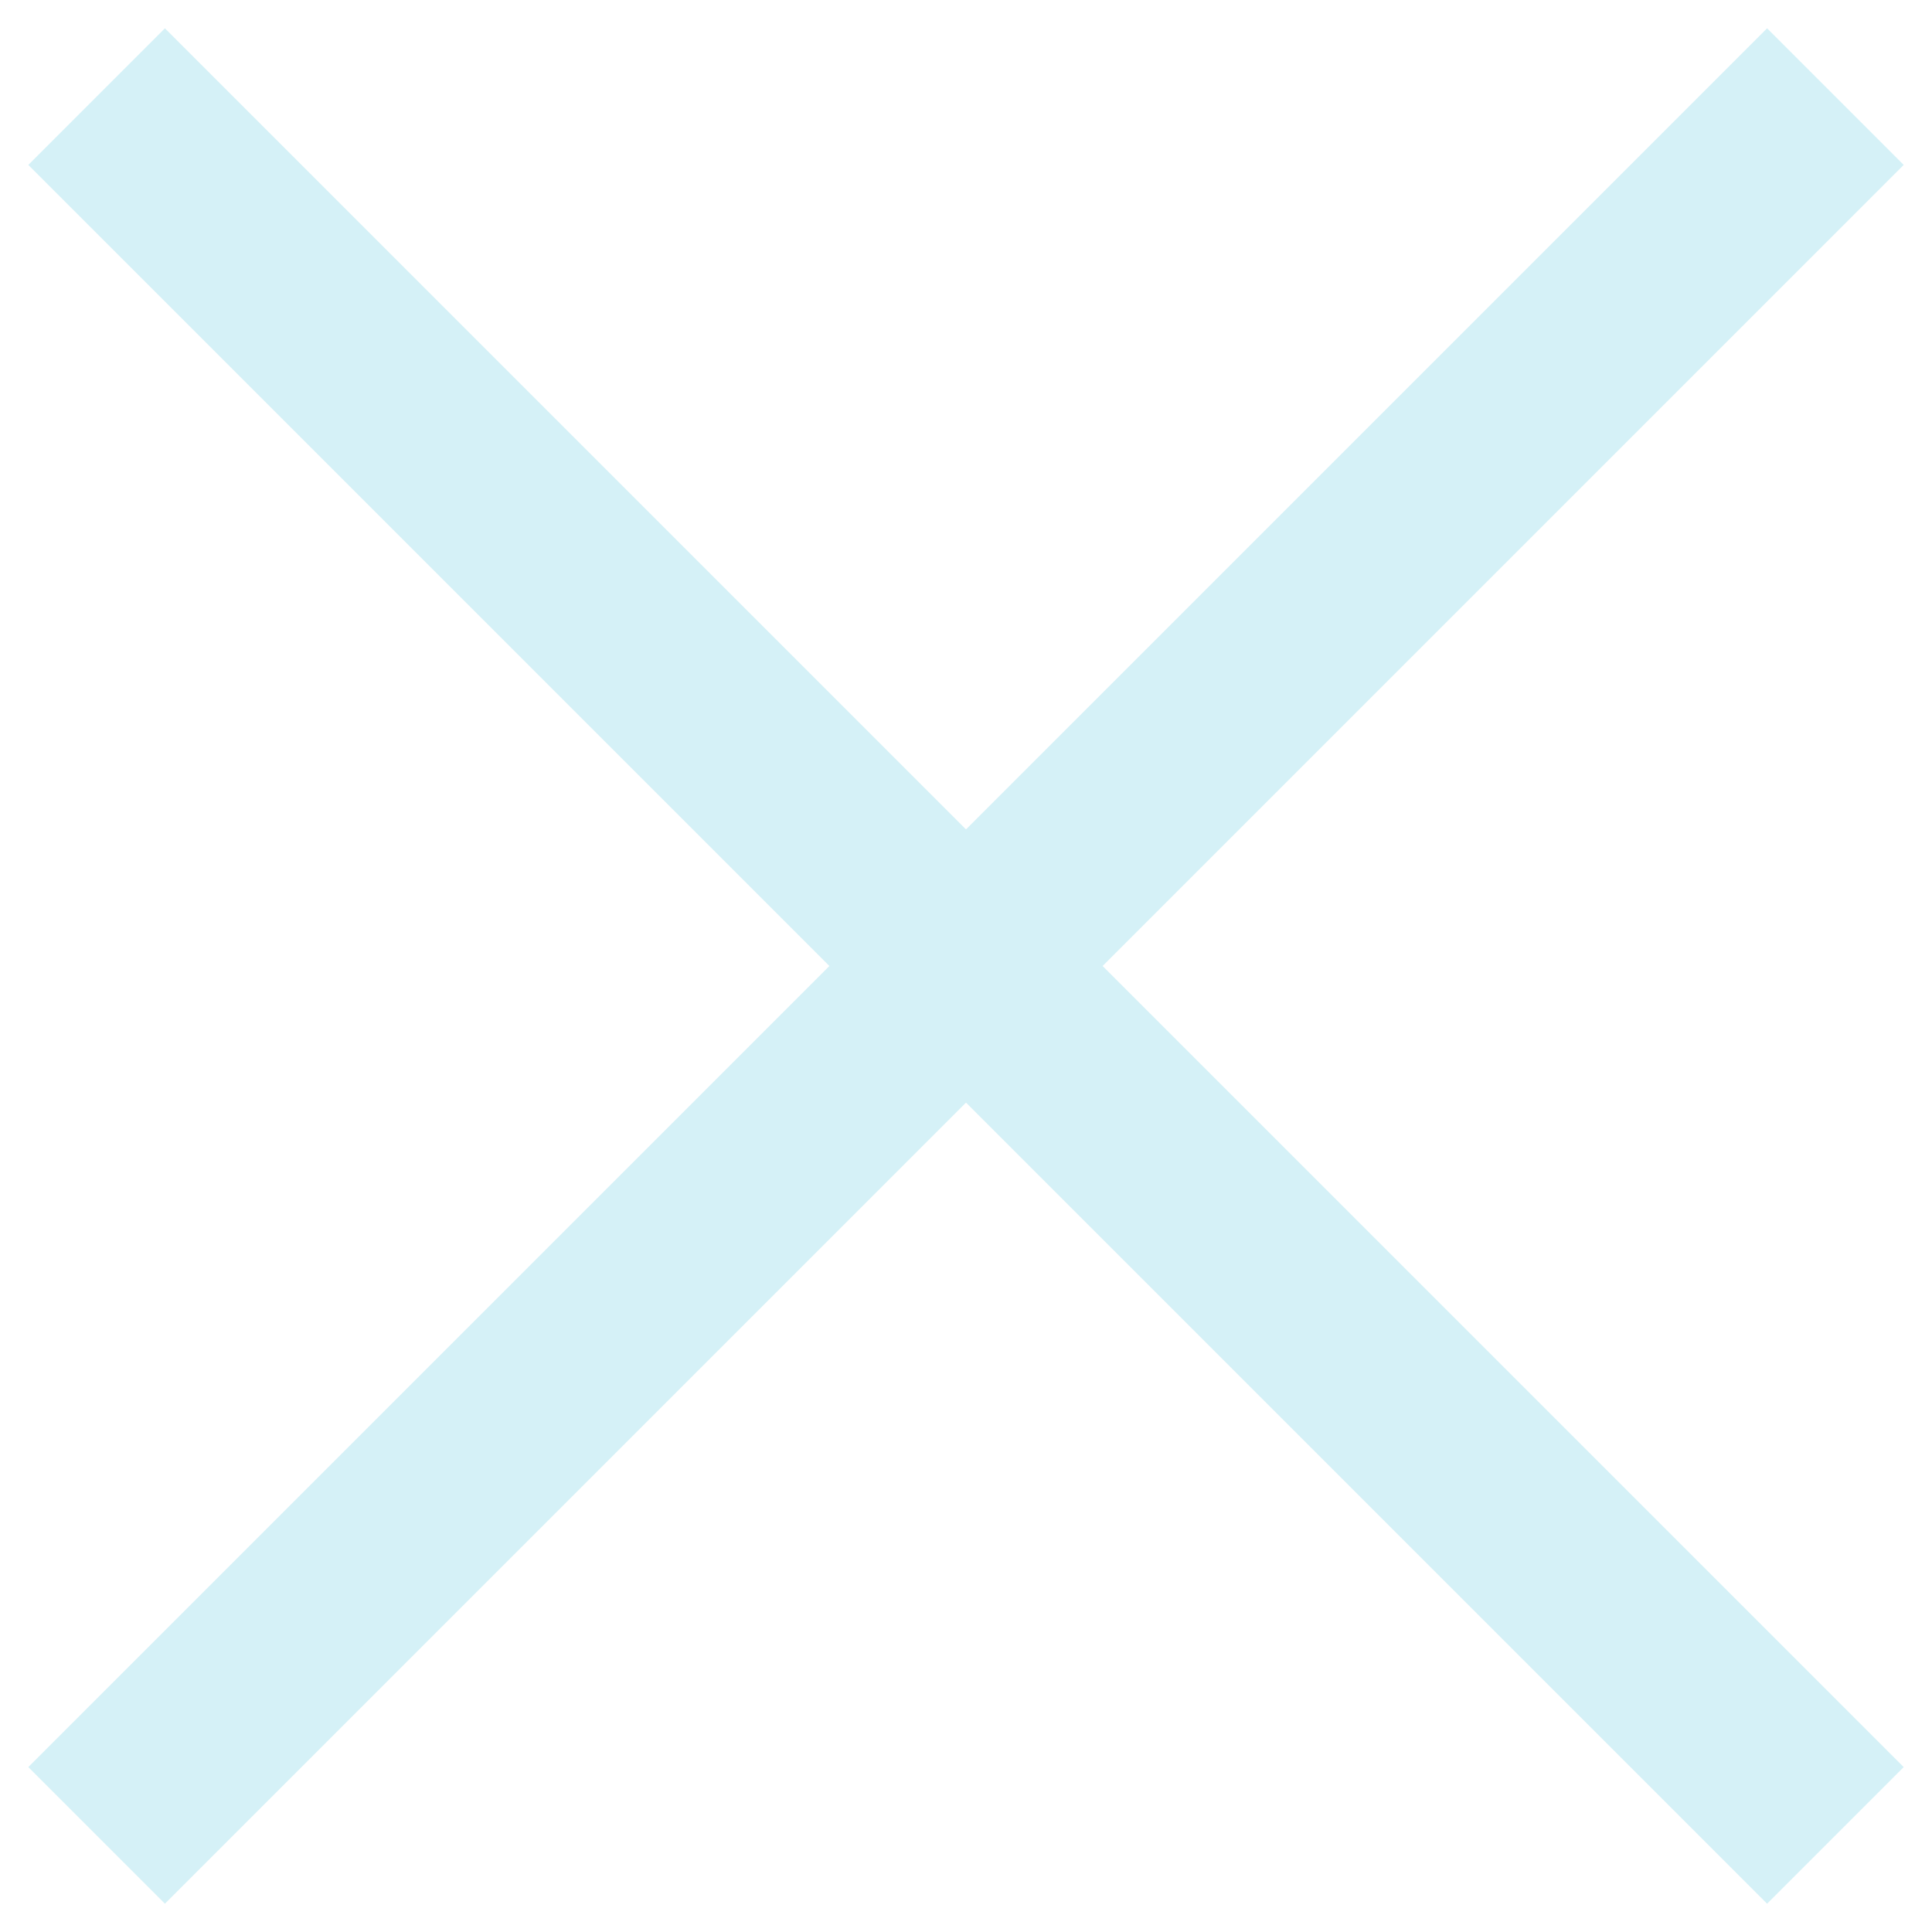
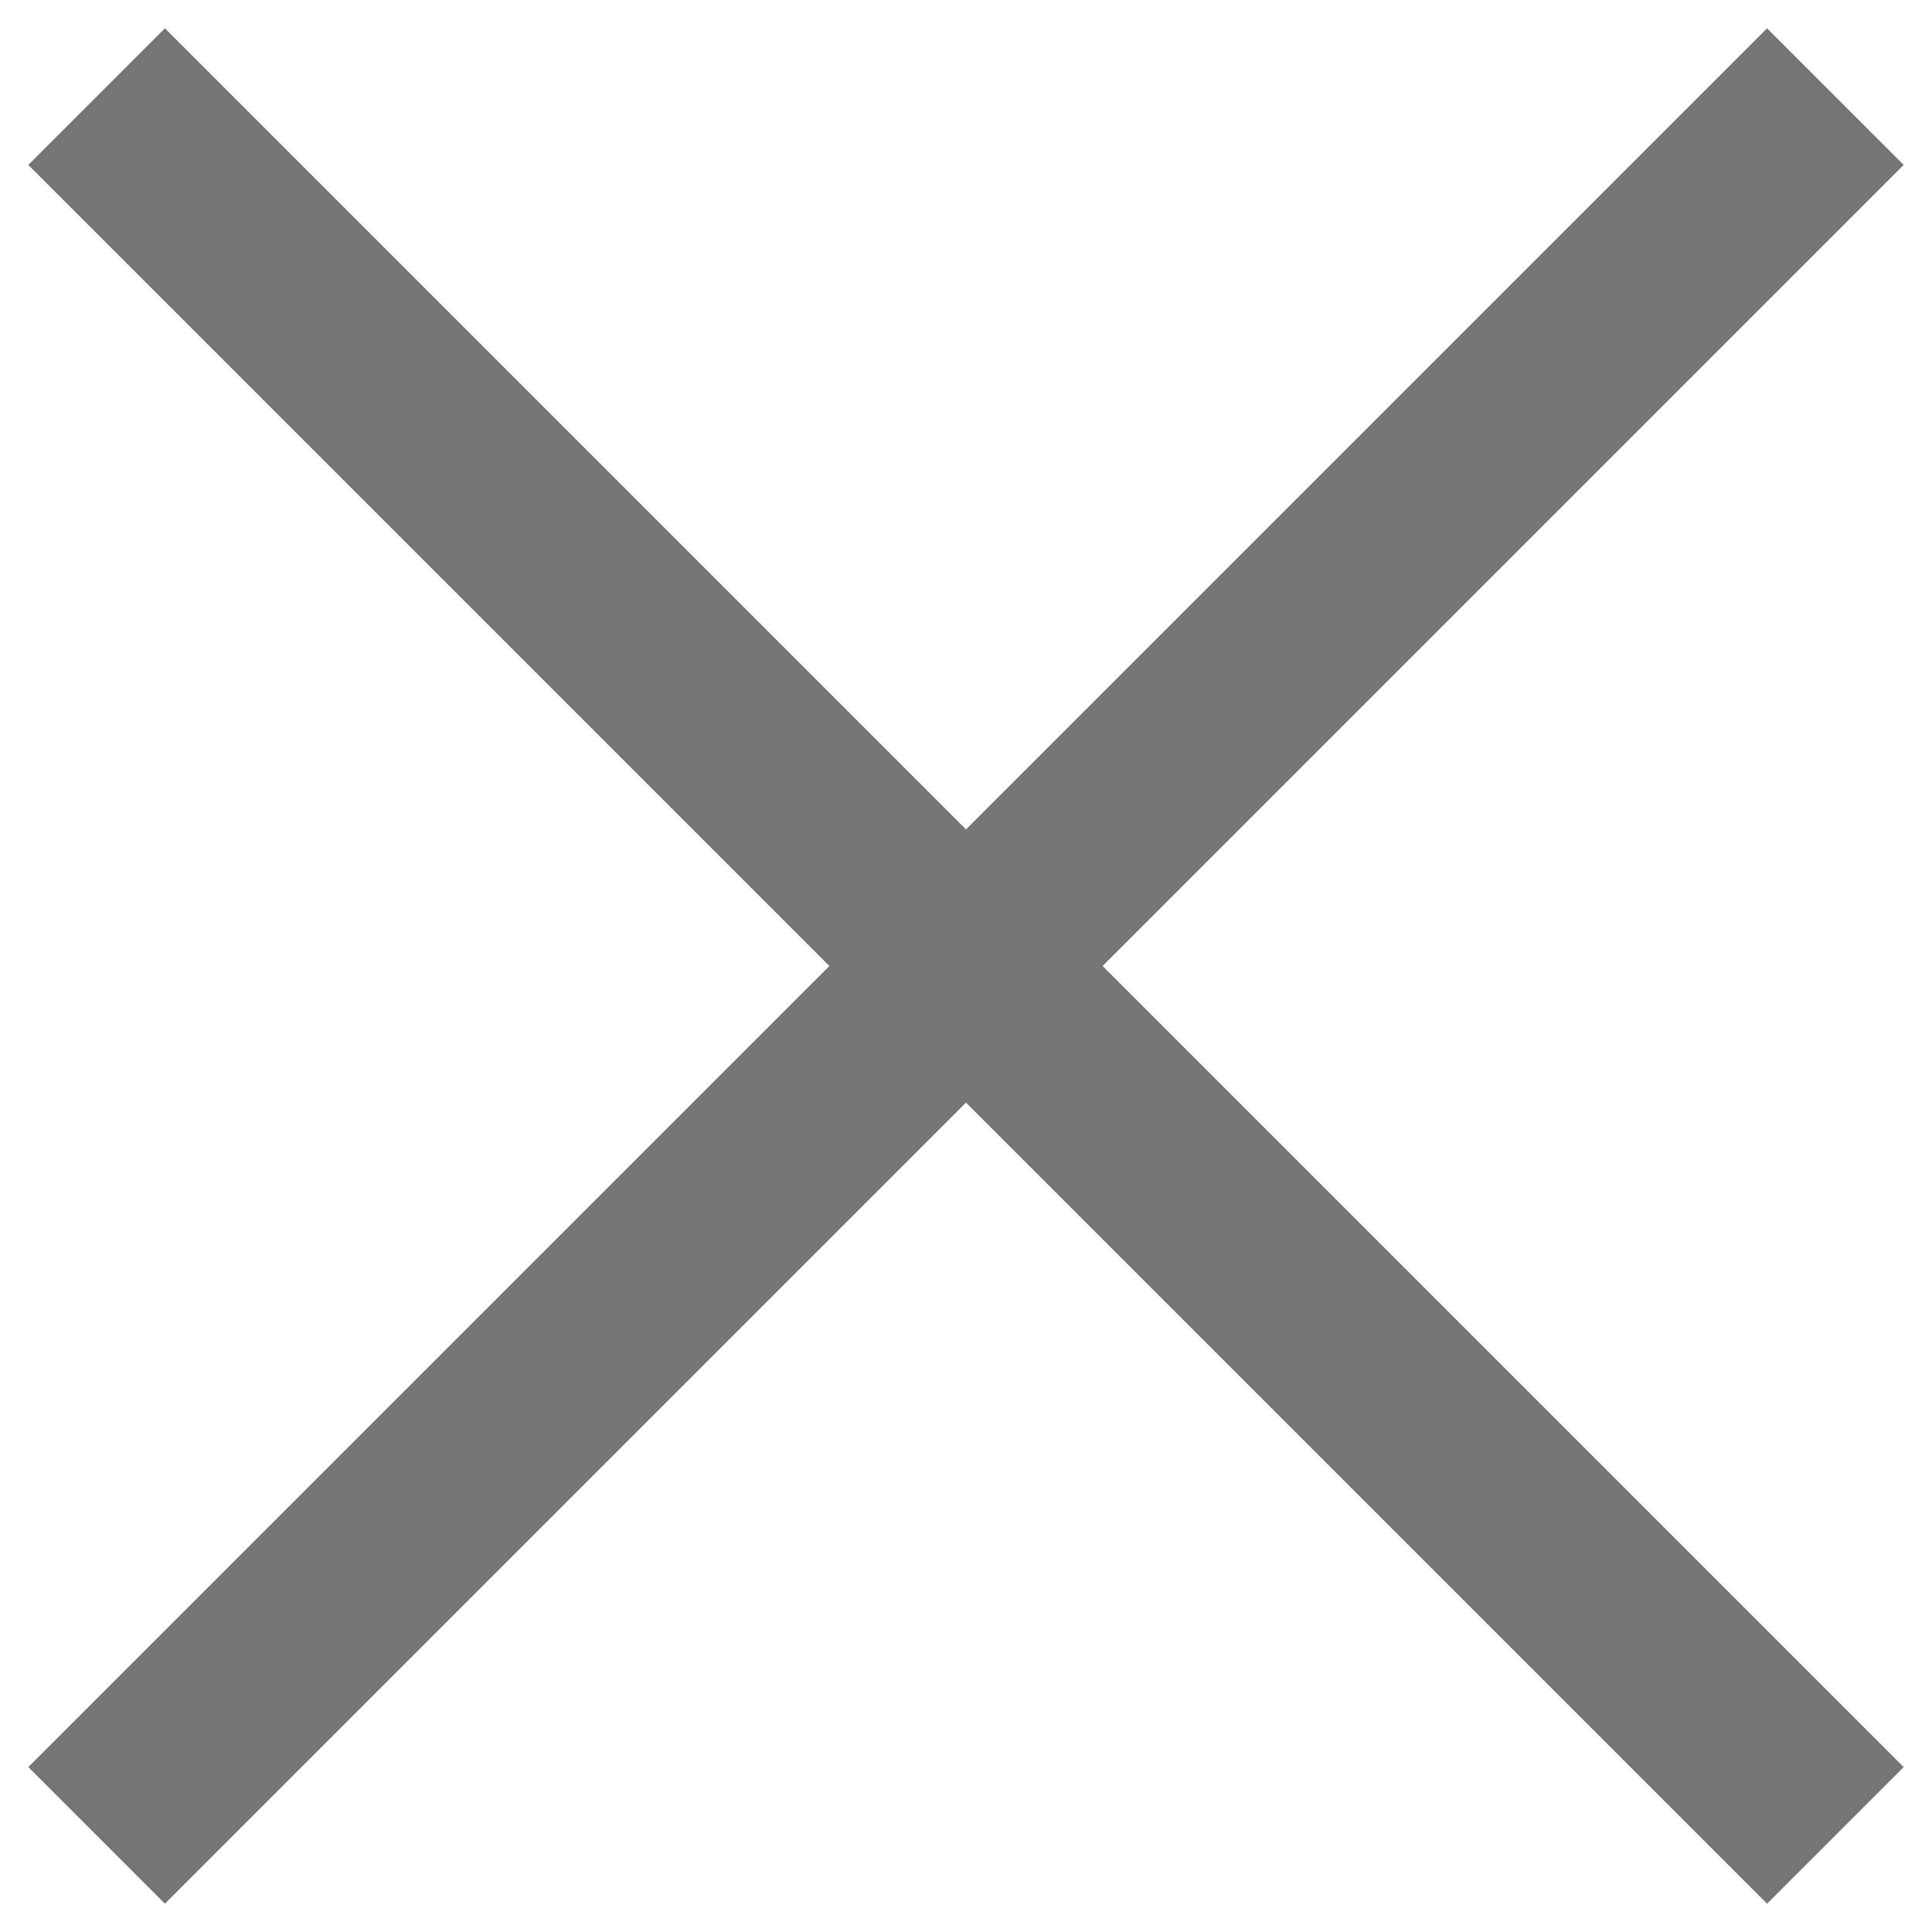
<svg xmlns="http://www.w3.org/2000/svg" width="100" height="100" version="1.1" viewBox="0 0 26.458 26.458">
-   <path d="m1.323 1.323 23.812 23.812" fill="none" stroke="#d5f1f7" stroke-width="2.646" />
-   <path d="m1.323 25.135 23.812-23.812" fill="none" stroke="#d5f1f7" stroke-width="2.646" />
+   <path d="m1.323 1.323 23.812 23.812" fill="none" stroke="#767575" stroke-width="2.646" />
+   <path d="m1.323 25.135 23.812-23.812" fill="none" stroke="#767575" stroke-width="2.646" />
</svg>
